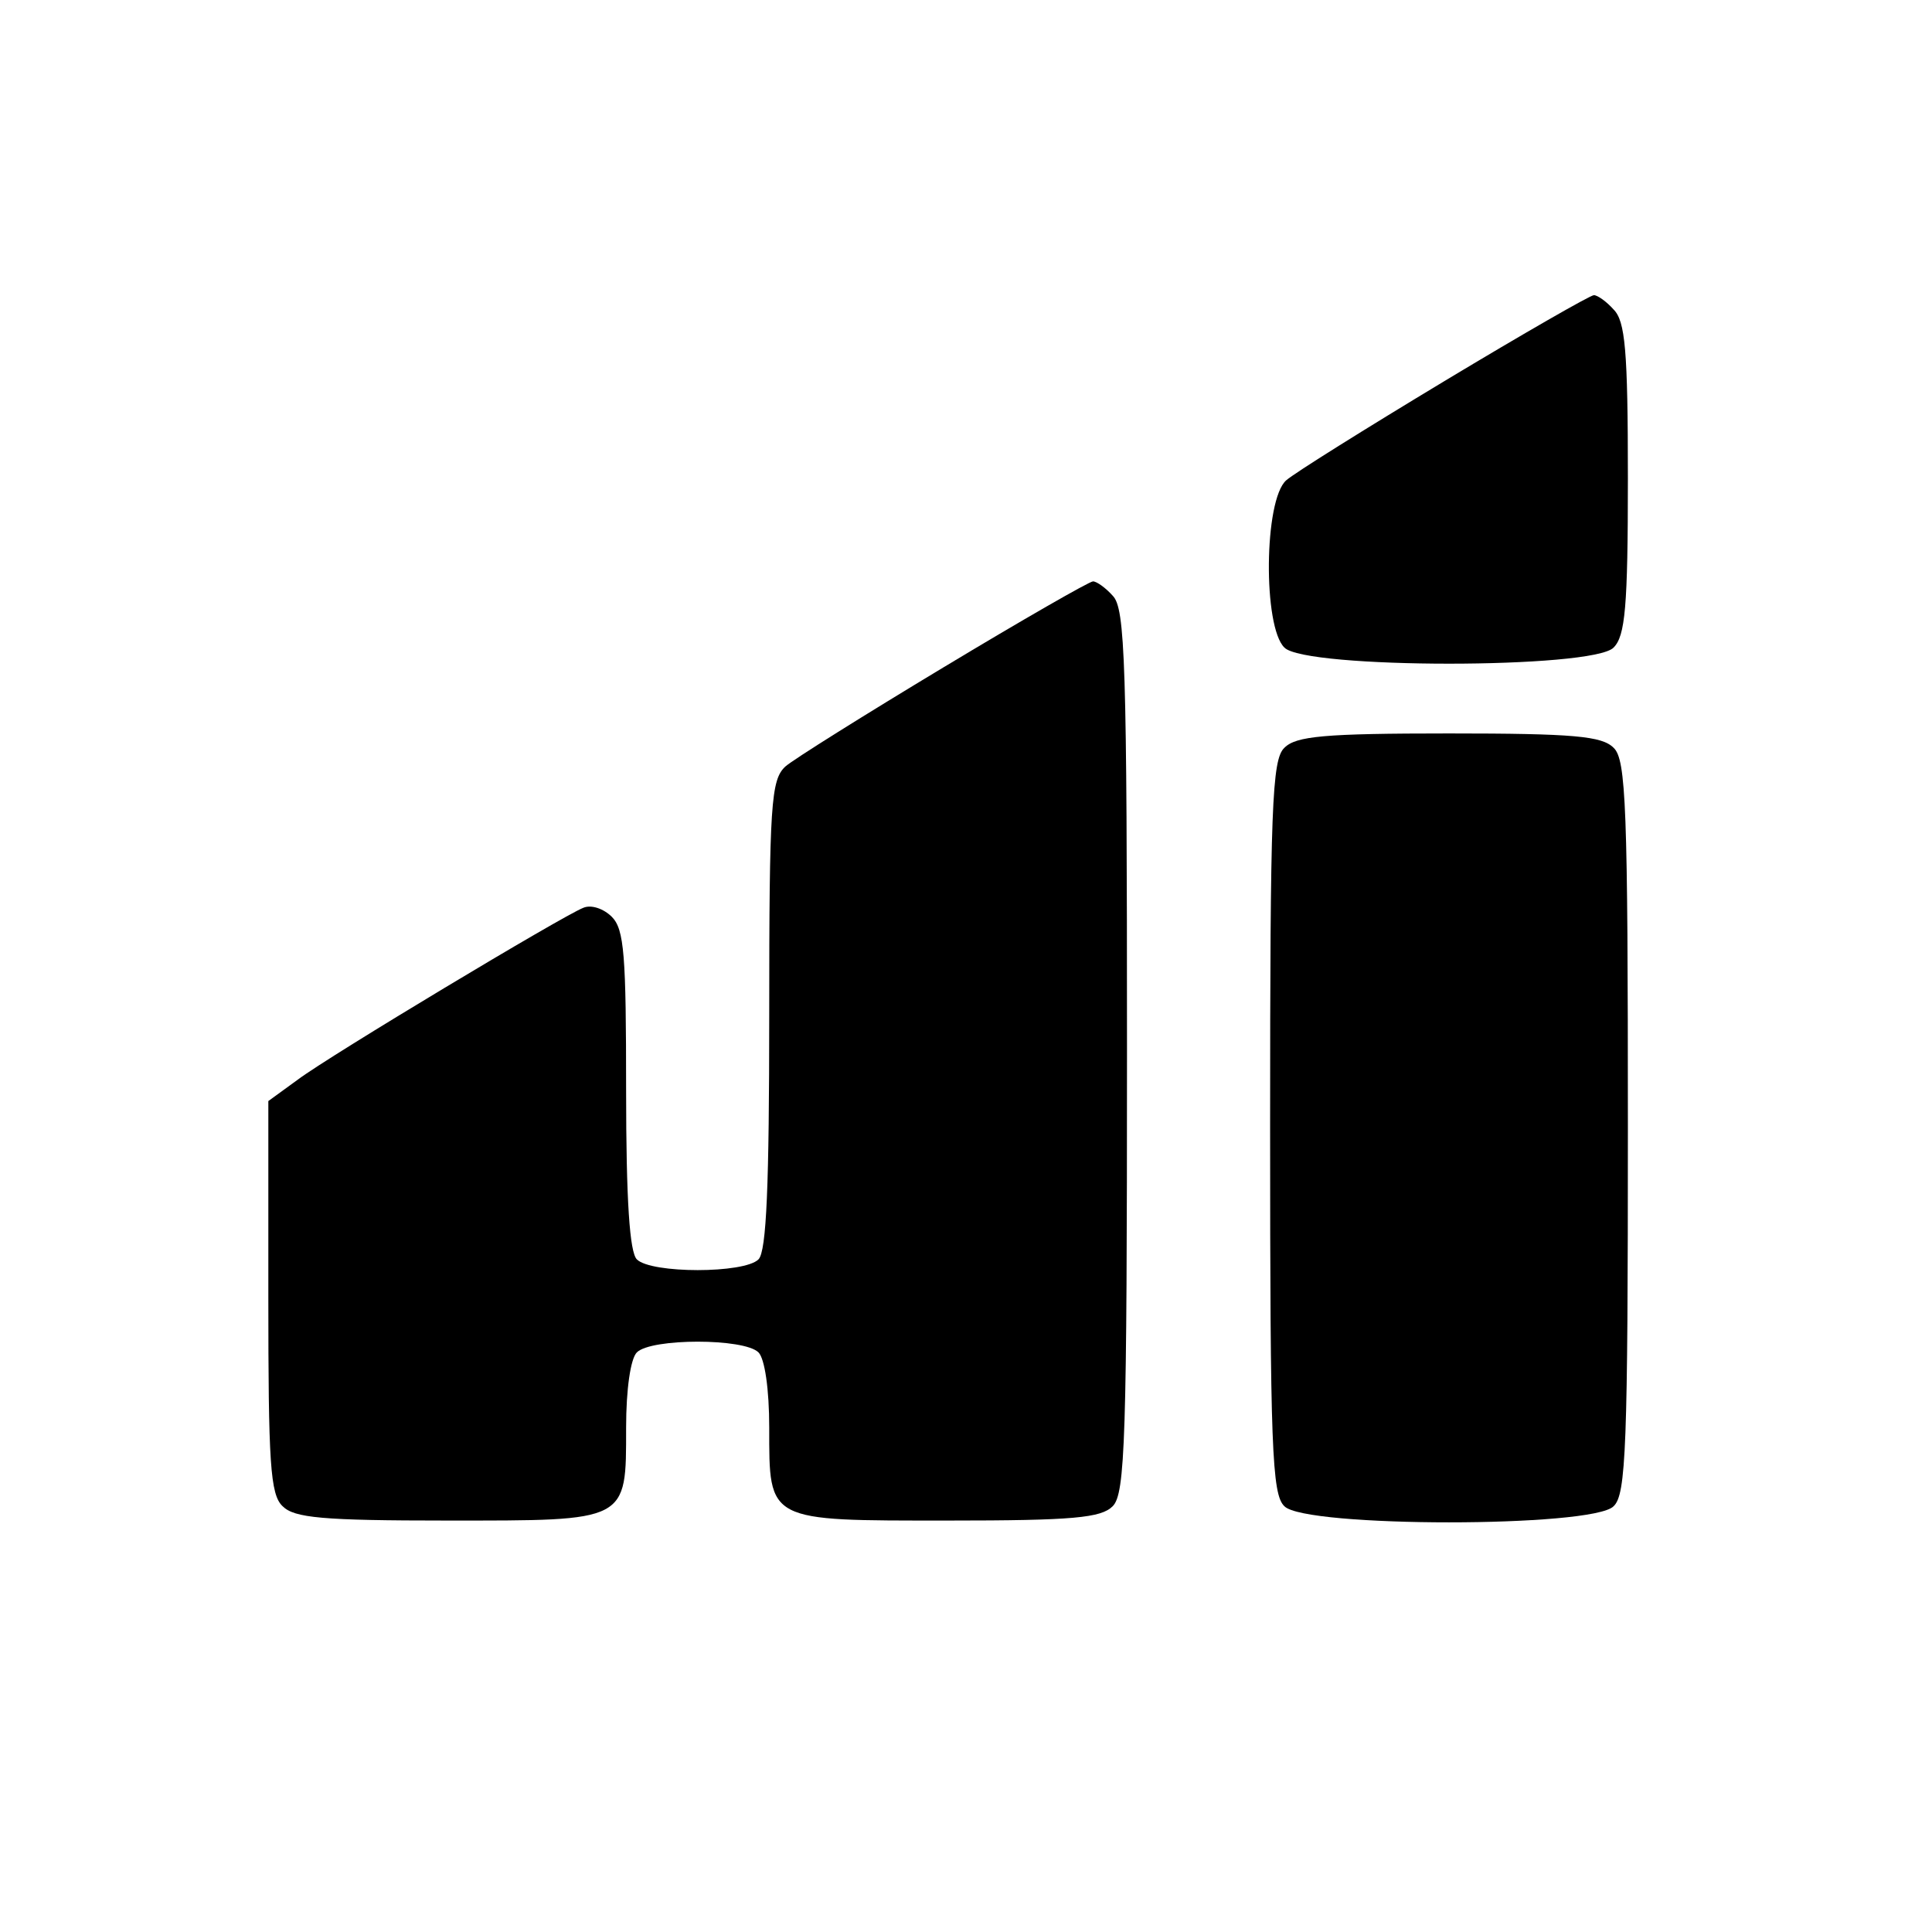
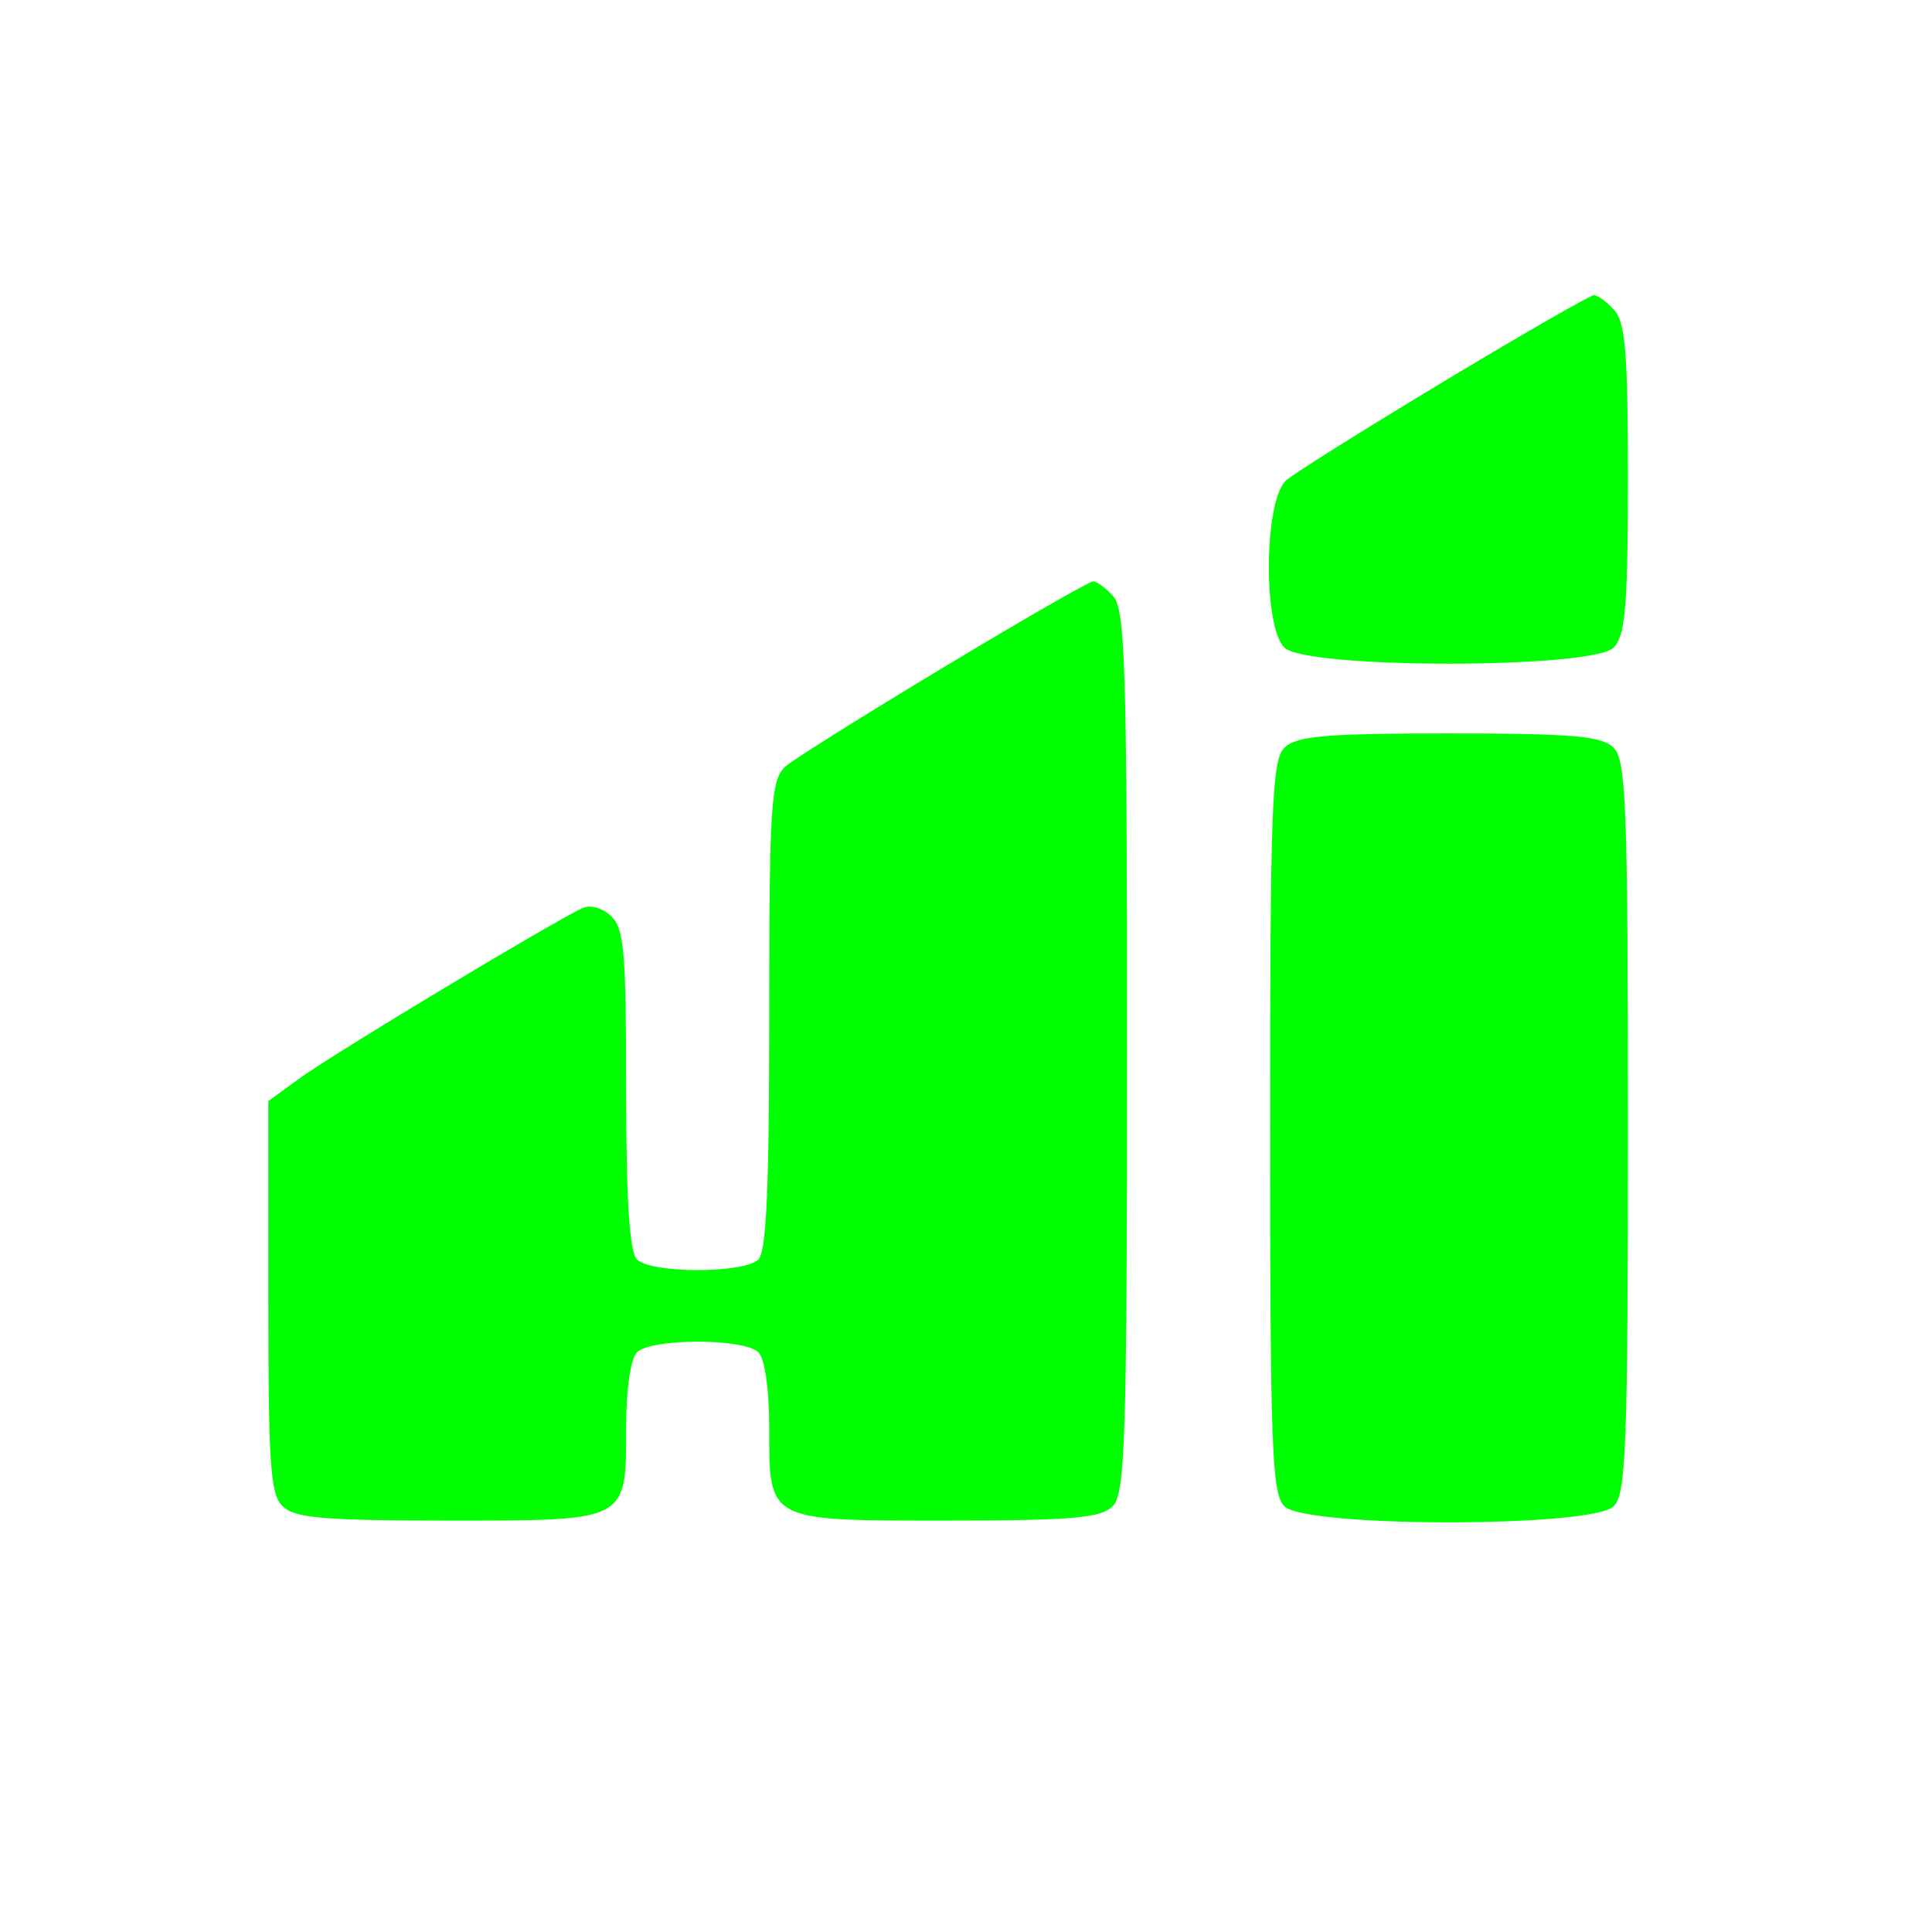
<svg xmlns="http://www.w3.org/2000/svg" version="1.0" width="216pt" height="216pt" viewBox="0 0 216 216" preserveAspectRatio="xMidYMid meet">
-   <g transform="translate(0,216) scale(0.1,-0.1)" fill="#000000" stroke="none">
+   <g transform="translate(0,216) scale(0.1,-0.1)" fill="#00ff00" stroke="none">
    <path d="M1615 1734 c-88 -53 -168 -103 -177 -111 -25 -22 -26 -164 -2 -187 23 -24 345 -24 368 0 13 13 16 45 16 189 0 144 -3 176 -16 189 -8 9 -18 16 -22 16 -4 0 -79 -43 -167 -96z" />
    <path d="M1055 1414 c-88 -53 -168 -103 -177 -111 -16 -15 -18 -41 -18 -278 0 -190 -3 -264 -12 -273 -16 -16 -120 -16 -136 0 -8 8 -12 65 -12 189 0 151 -2 180 -16 194 -9 9 -23 14 -32 10 -23 -9 -283 -165 -319 -192 l-33 -24 0 -219 c0 -185 2 -221 16 -234 13 -13 44 -16 184 -16 203 0 200 -2 200 104 0 43 5 77 12 84 16 16 120 16 136 0 7 -7 12 -41 12 -84 0 -106 -3 -104 200 -104 140 0 171 3 184 16 14 14 16 74 16 509 0 435 -2 495 -16 509 -8 9 -18 16 -22 16 -4 0 -79 -43 -167 -96z" />
    <path d="M1436 1324 c-14 -13 -16 -66 -16 -424 0 -358 2 -411 16 -424 23 -24 345 -24 368 0 14 13 16 66 16 424 0 358 -2 411 -16 424 -13 13 -44 16 -184 16 -140 0 -171 -3 -184 -16z" />
  </g>
</svg>
